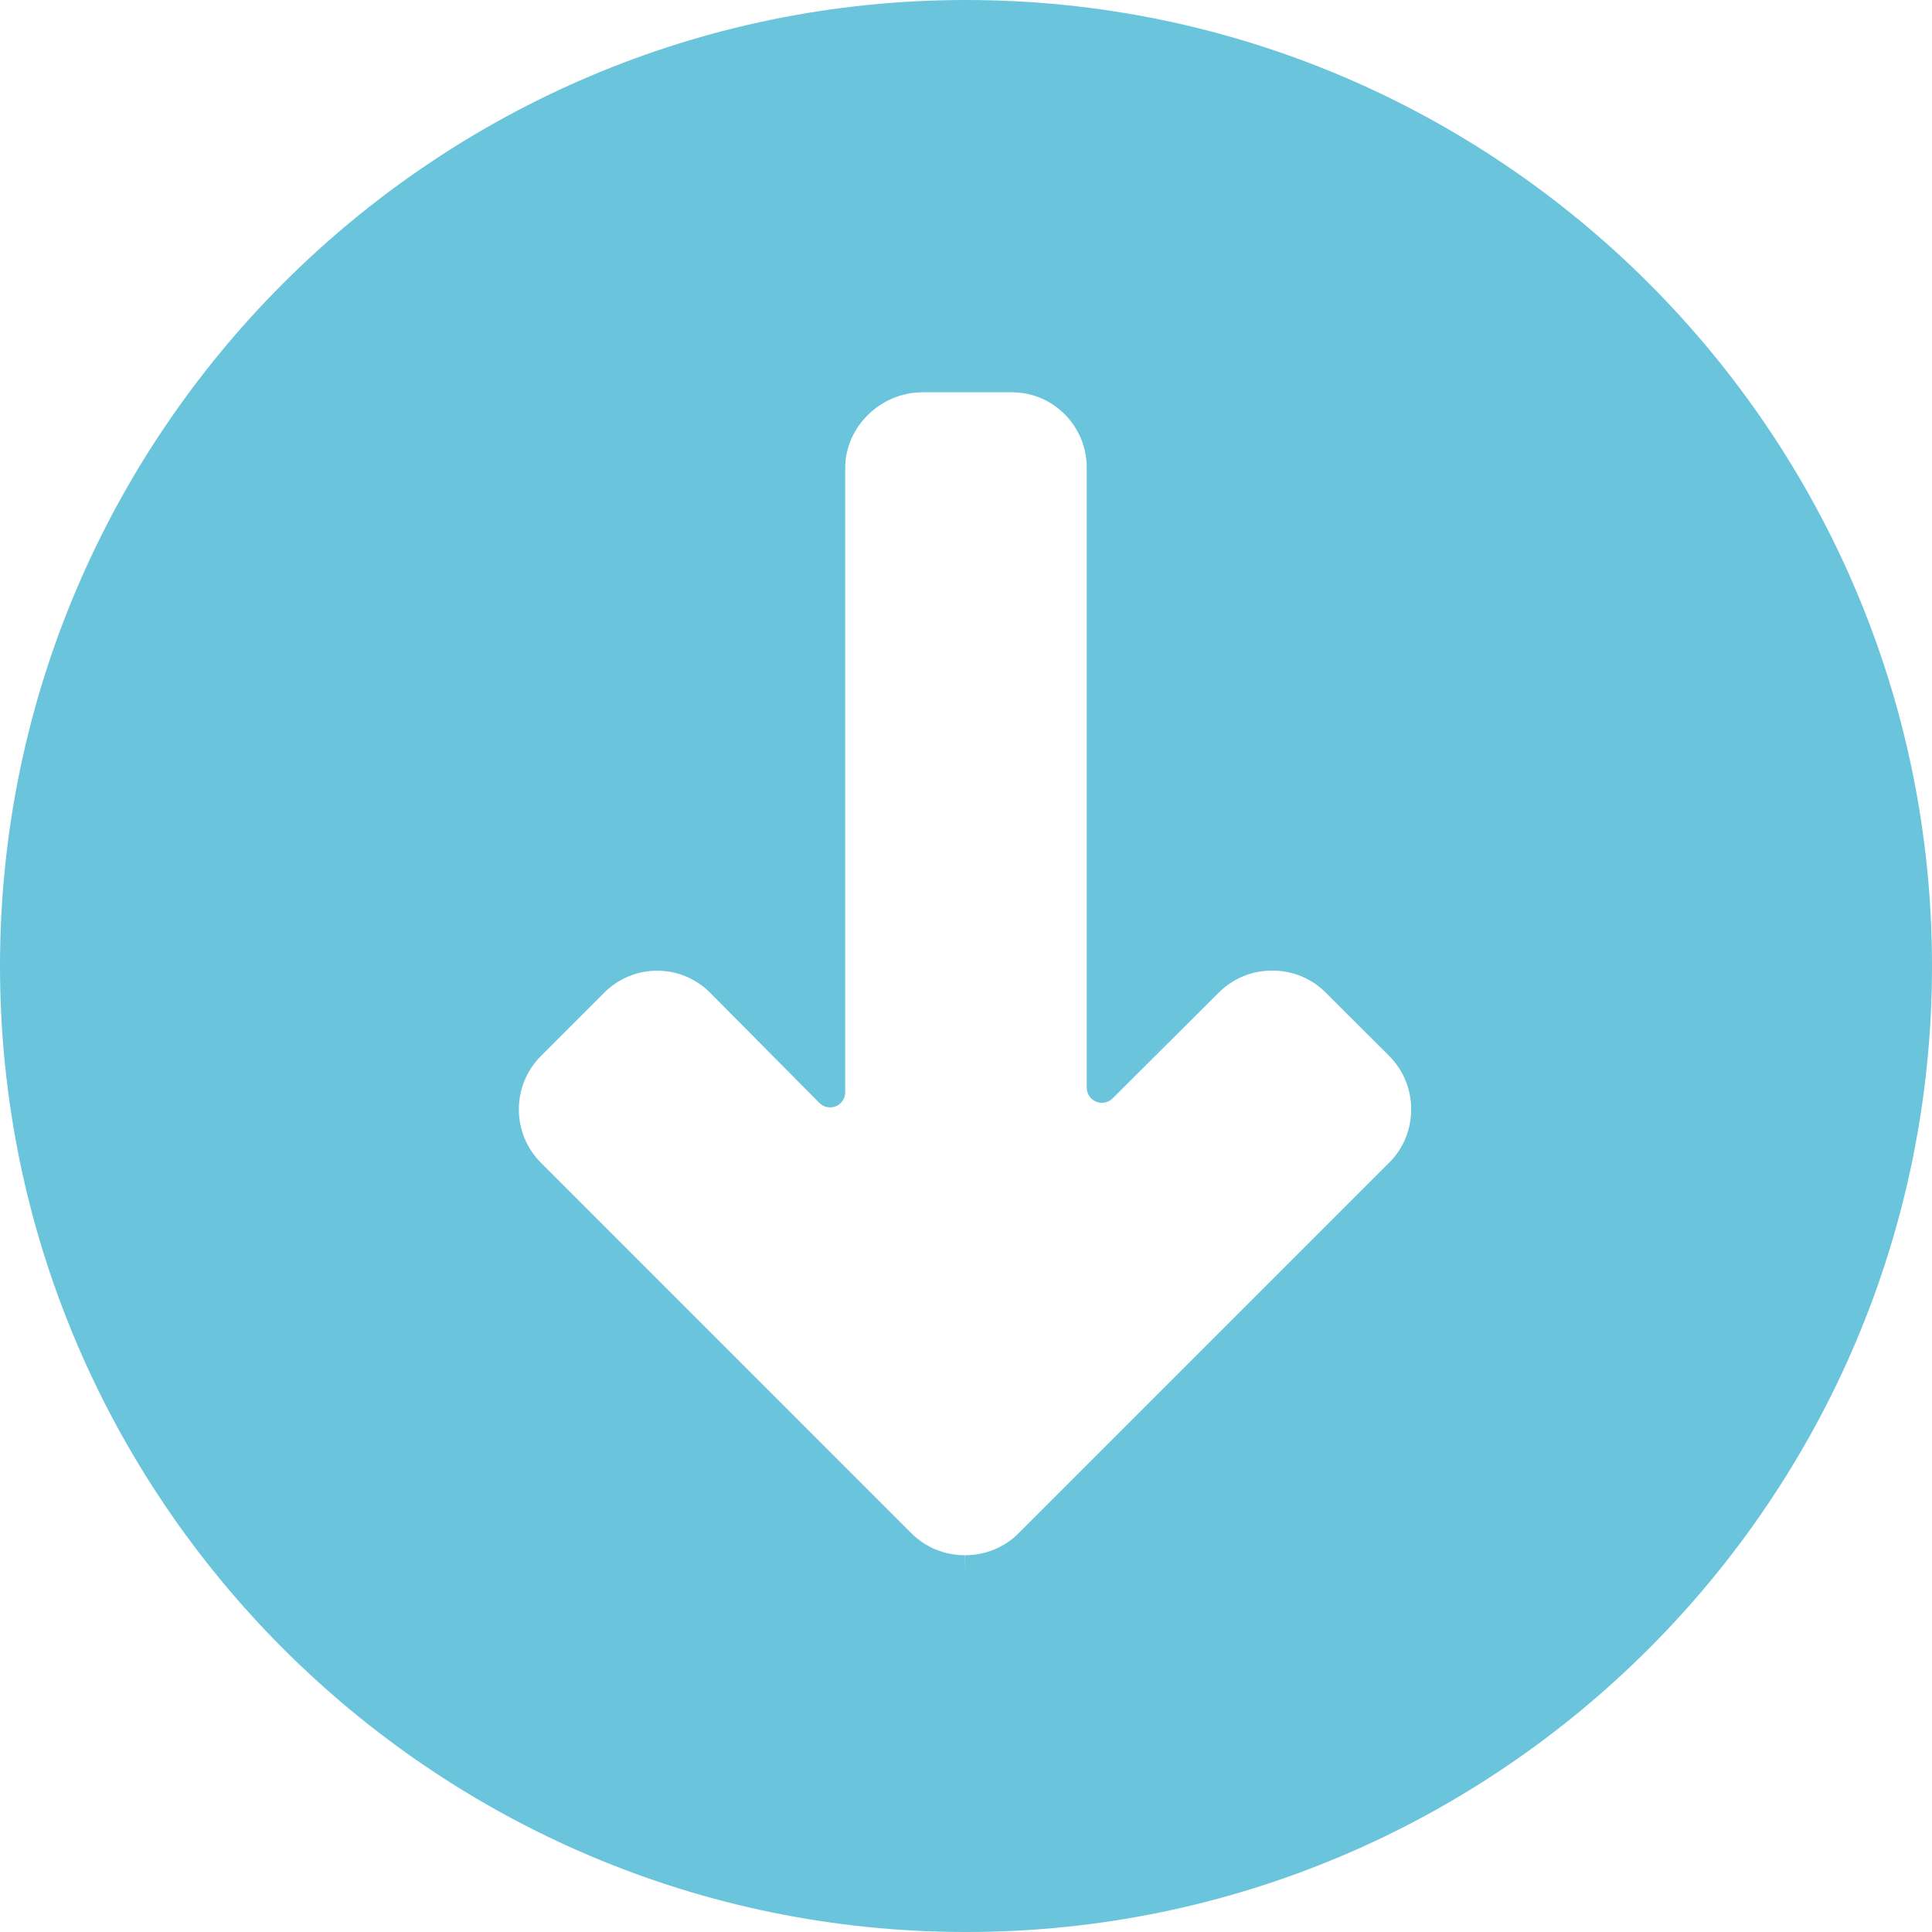
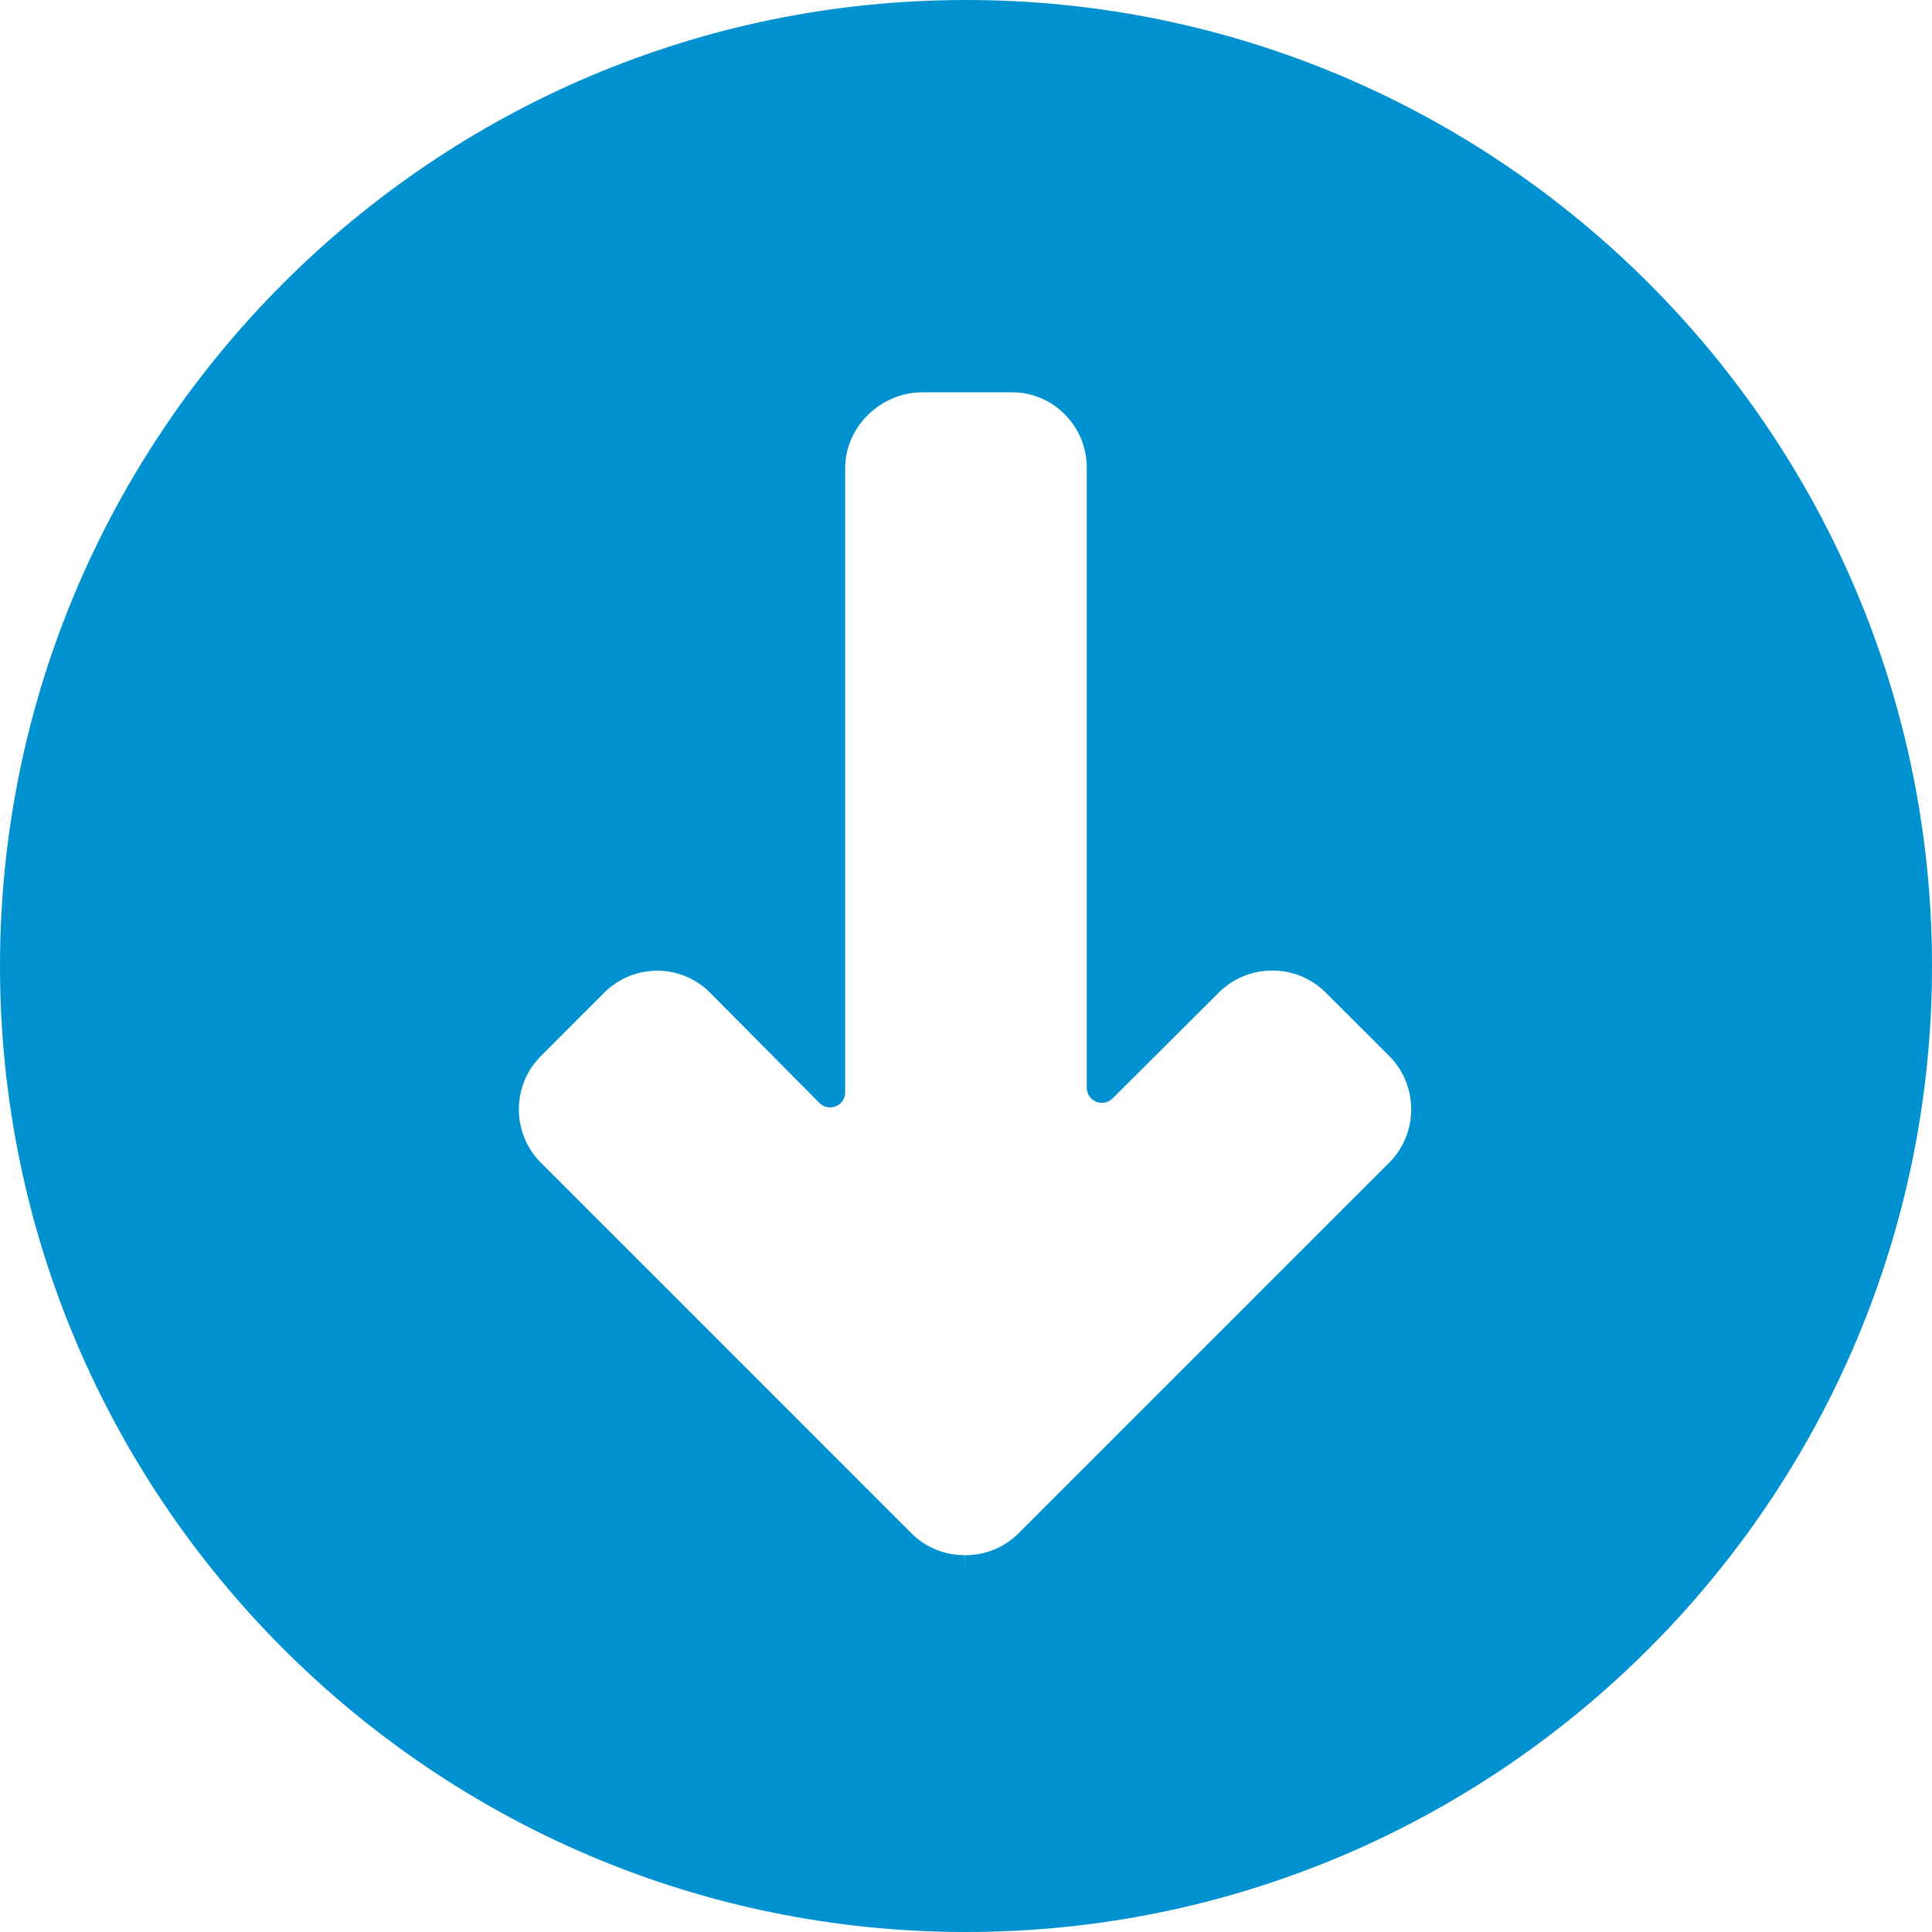
<svg xmlns="http://www.w3.org/2000/svg" version="1.1" height="35pt" width="35pt" id="Layer_1" x="0px" y="0px" viewBox="0 0 492 492" style="enable-background:new 0 0 492 492;" xml:space="preserve">
  <g>
    <g>
-       <path fill="#6AC4DB" d="M246,0C110.356,0,0,110.352,0,246s110.356,246,246,246c135.648,0,246-110.352,246-246S381.648,0,246,0z M353.78,296.076    l-94.376,94.376c-3.604,3.604-8.432,5.592-13.592,5.592l-0.064,3.844l0.012-3.844c-0.004,0.004-0.064,0.004-0.068,0.004    c-5.16,0-9.988-1.988-13.596-5.592l-94.344-94.348c-7.496-7.496-7.496-19.692,0-27.184l16.12-16.128    c3.608-3.608,8.4-5.6,13.476-5.6c5.076,0,9.868,1.992,13.468,5.592l27.852,28.084c1.092,1.108,2.752,1.44,4.192,0.848    c1.44-0.592,2.38-1.996,2.38-3.556v-159.04c0-10.42,9.016-19.224,19.688-19.224h22.804c10.488,0,19.024,8.62,19.024,19.224v157.88    c0,1.556,0.932,2.956,2.368,3.552c1.436,0.588,3.088,0.264,4.192-0.828l27.06-26.96c3.612-3.612,8.448-5.604,13.616-5.604    c5.168,0,10.004,1.992,13.616,5.608l16.148,16.12c3.616,3.616,5.608,8.444,5.612,13.592    C359.372,287.64,357.388,292.464,353.78,296.076z" />
+       <path fill="#0091d0" d="M246,0C110.356,0,0,110.352,0,246s110.356,246,246,246c135.648,0,246-110.352,246-246S381.648,0,246,0z M353.78,296.076    l-94.376,94.376c-3.604,3.604-8.432,5.592-13.592,5.592l-0.064,3.844l0.012-3.844c-0.004,0.004-0.064,0.004-0.068,0.004    c-5.16,0-9.988-1.988-13.596-5.592l-94.344-94.348c-7.496-7.496-7.496-19.692,0-27.184l16.12-16.128    c3.608-3.608,8.4-5.6,13.476-5.6c5.076,0,9.868,1.992,13.468,5.592l27.852,28.084c1.092,1.108,2.752,1.44,4.192,0.848    c1.44-0.592,2.38-1.996,2.38-3.556v-159.04c0-10.42,9.016-19.224,19.688-19.224h22.804c10.488,0,19.024,8.62,19.024,19.224v157.88    c0,1.556,0.932,2.956,2.368,3.552c1.436,0.588,3.088,0.264,4.192-0.828l27.06-26.96c3.612-3.612,8.448-5.604,13.616-5.604    c5.168,0,10.004,1.992,13.616,5.608l16.148,16.12c3.616,3.616,5.608,8.444,5.612,13.592    C359.372,287.64,357.388,292.464,353.78,296.076z" />
    </g>
  </g>
  <g>
</g>
  <g>
</g>
  <g>
</g>
  <g>
</g>
  <g>
</g>
  <g>
</g>
  <g>
</g>
  <g>
</g>
  <g>
</g>
  <g>
</g>
  <g>
</g>
  <g>
</g>
  <g>
</g>
  <g>
</g>
  <g>
</g>
</svg>
